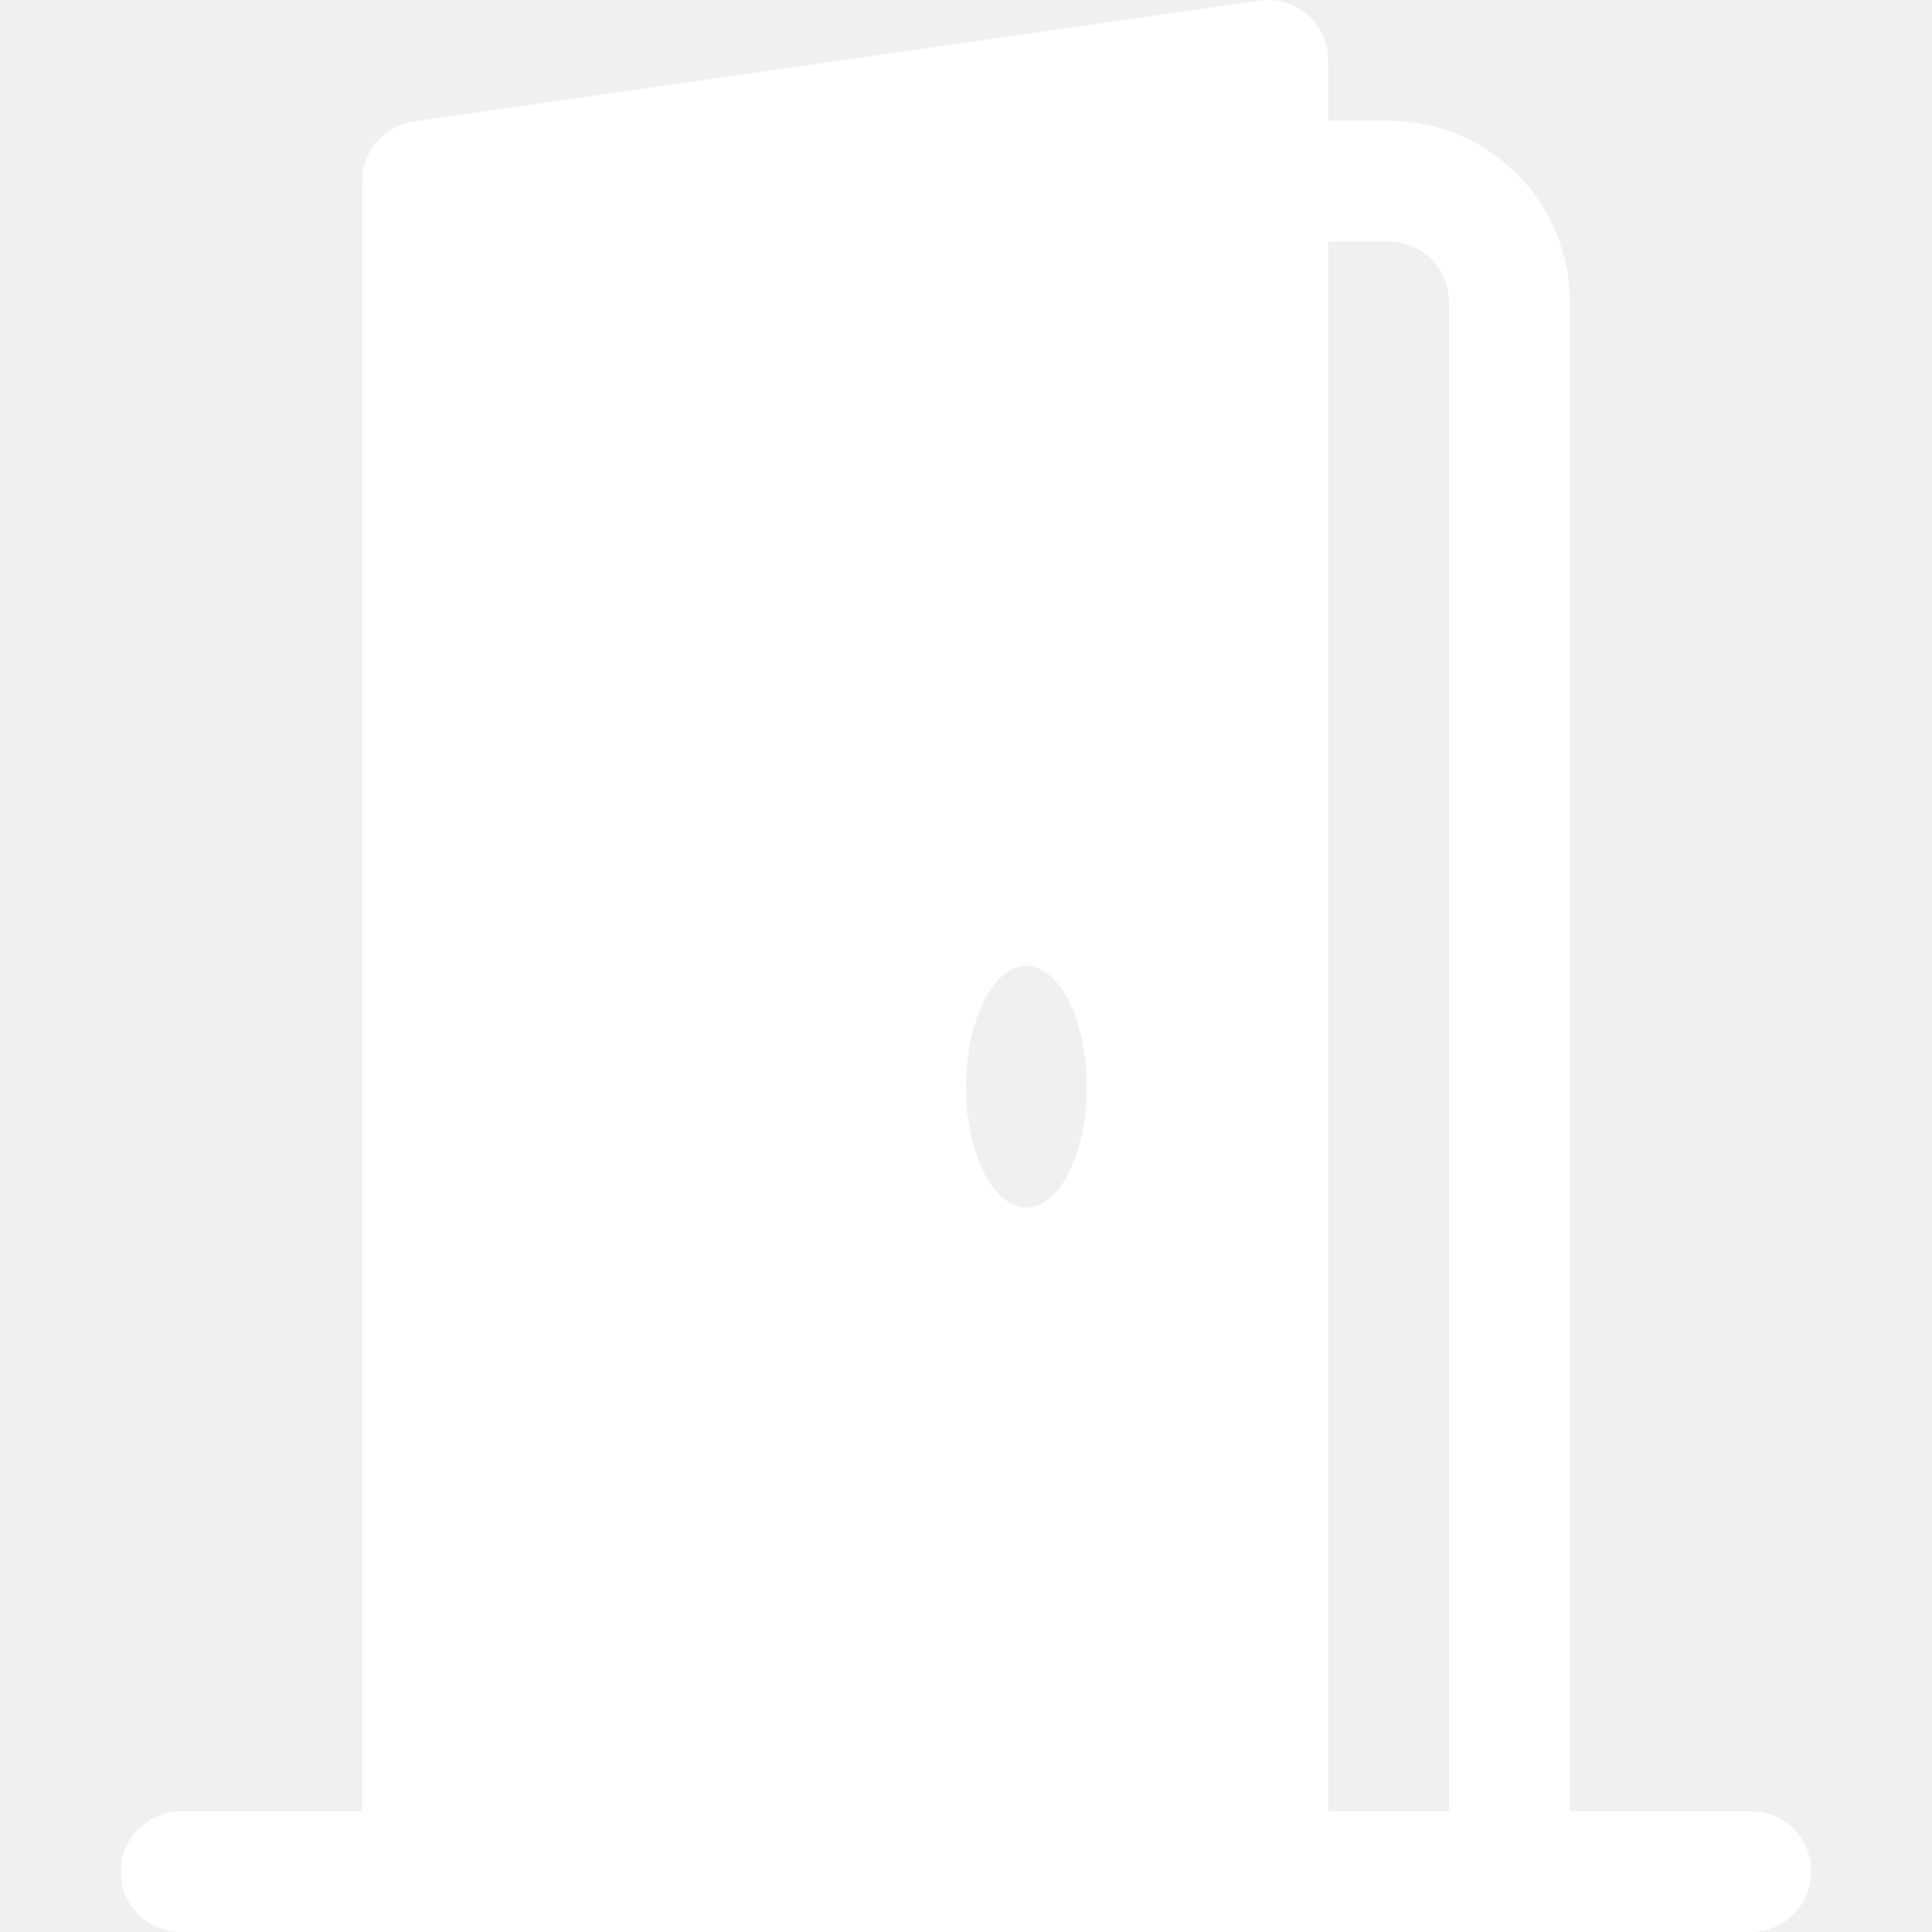
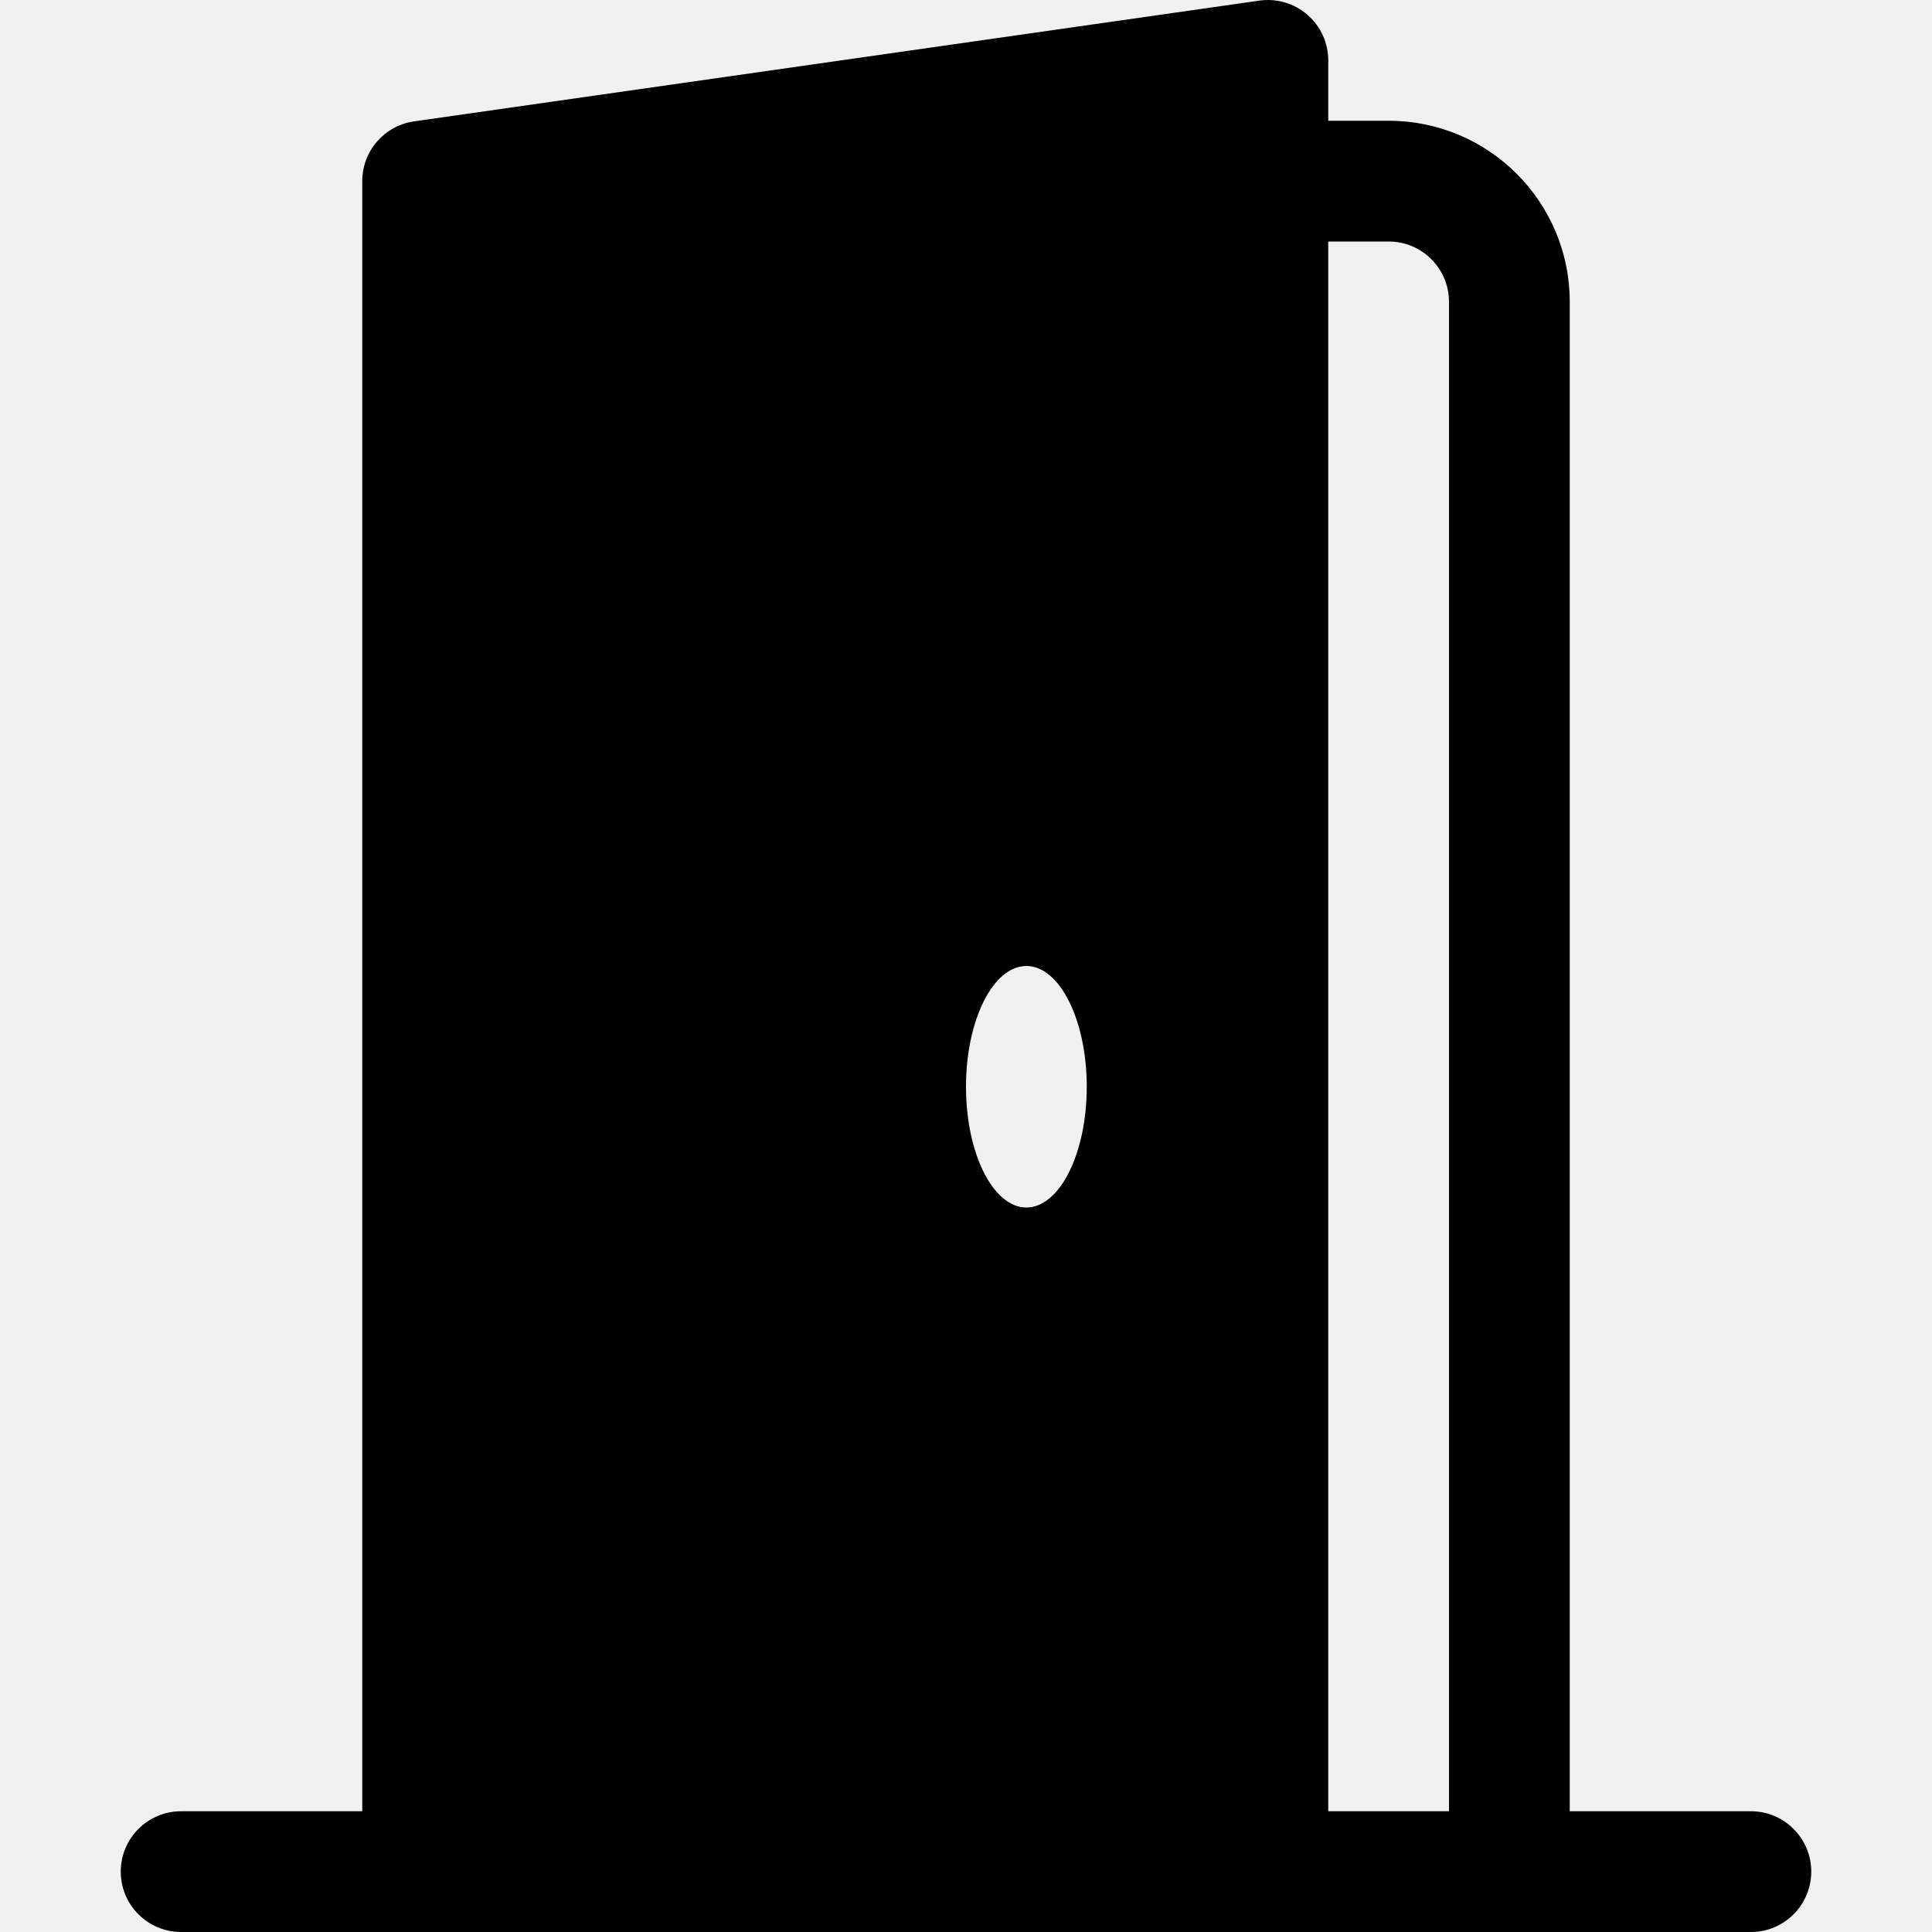
- <svg xmlns="http://www.w3.org/2000/svg" width="16" height="16" fill="white" class="bi bi-door-open-fill" viewBox="0 0 16 16">
+ <svg xmlns="http://www.w3.org/2000/svg" width="16" height="16" fill="black" class="bi bi-door-open-fill" viewBox="0 0 16 16">
  <path d="M1.5 15a.5.5 0 0 0 0 1h13a.5.5 0 0 0 0-1H13V2.5A1.5 1.5 0 0 0 11.5 1H11V.5a.5.5 0 0 0-.57-.495l-7 1A.5.5 0 0 0 3 1.5V15H1.5zM11 2h.5a.5.5 0 0 1 .5.5V15h-1V2zm-2.5 8c-.276 0-.5-.448-.5-1s.224-1 .5-1 .5.448.5 1-.224 1-.5 1z" />
</svg>
